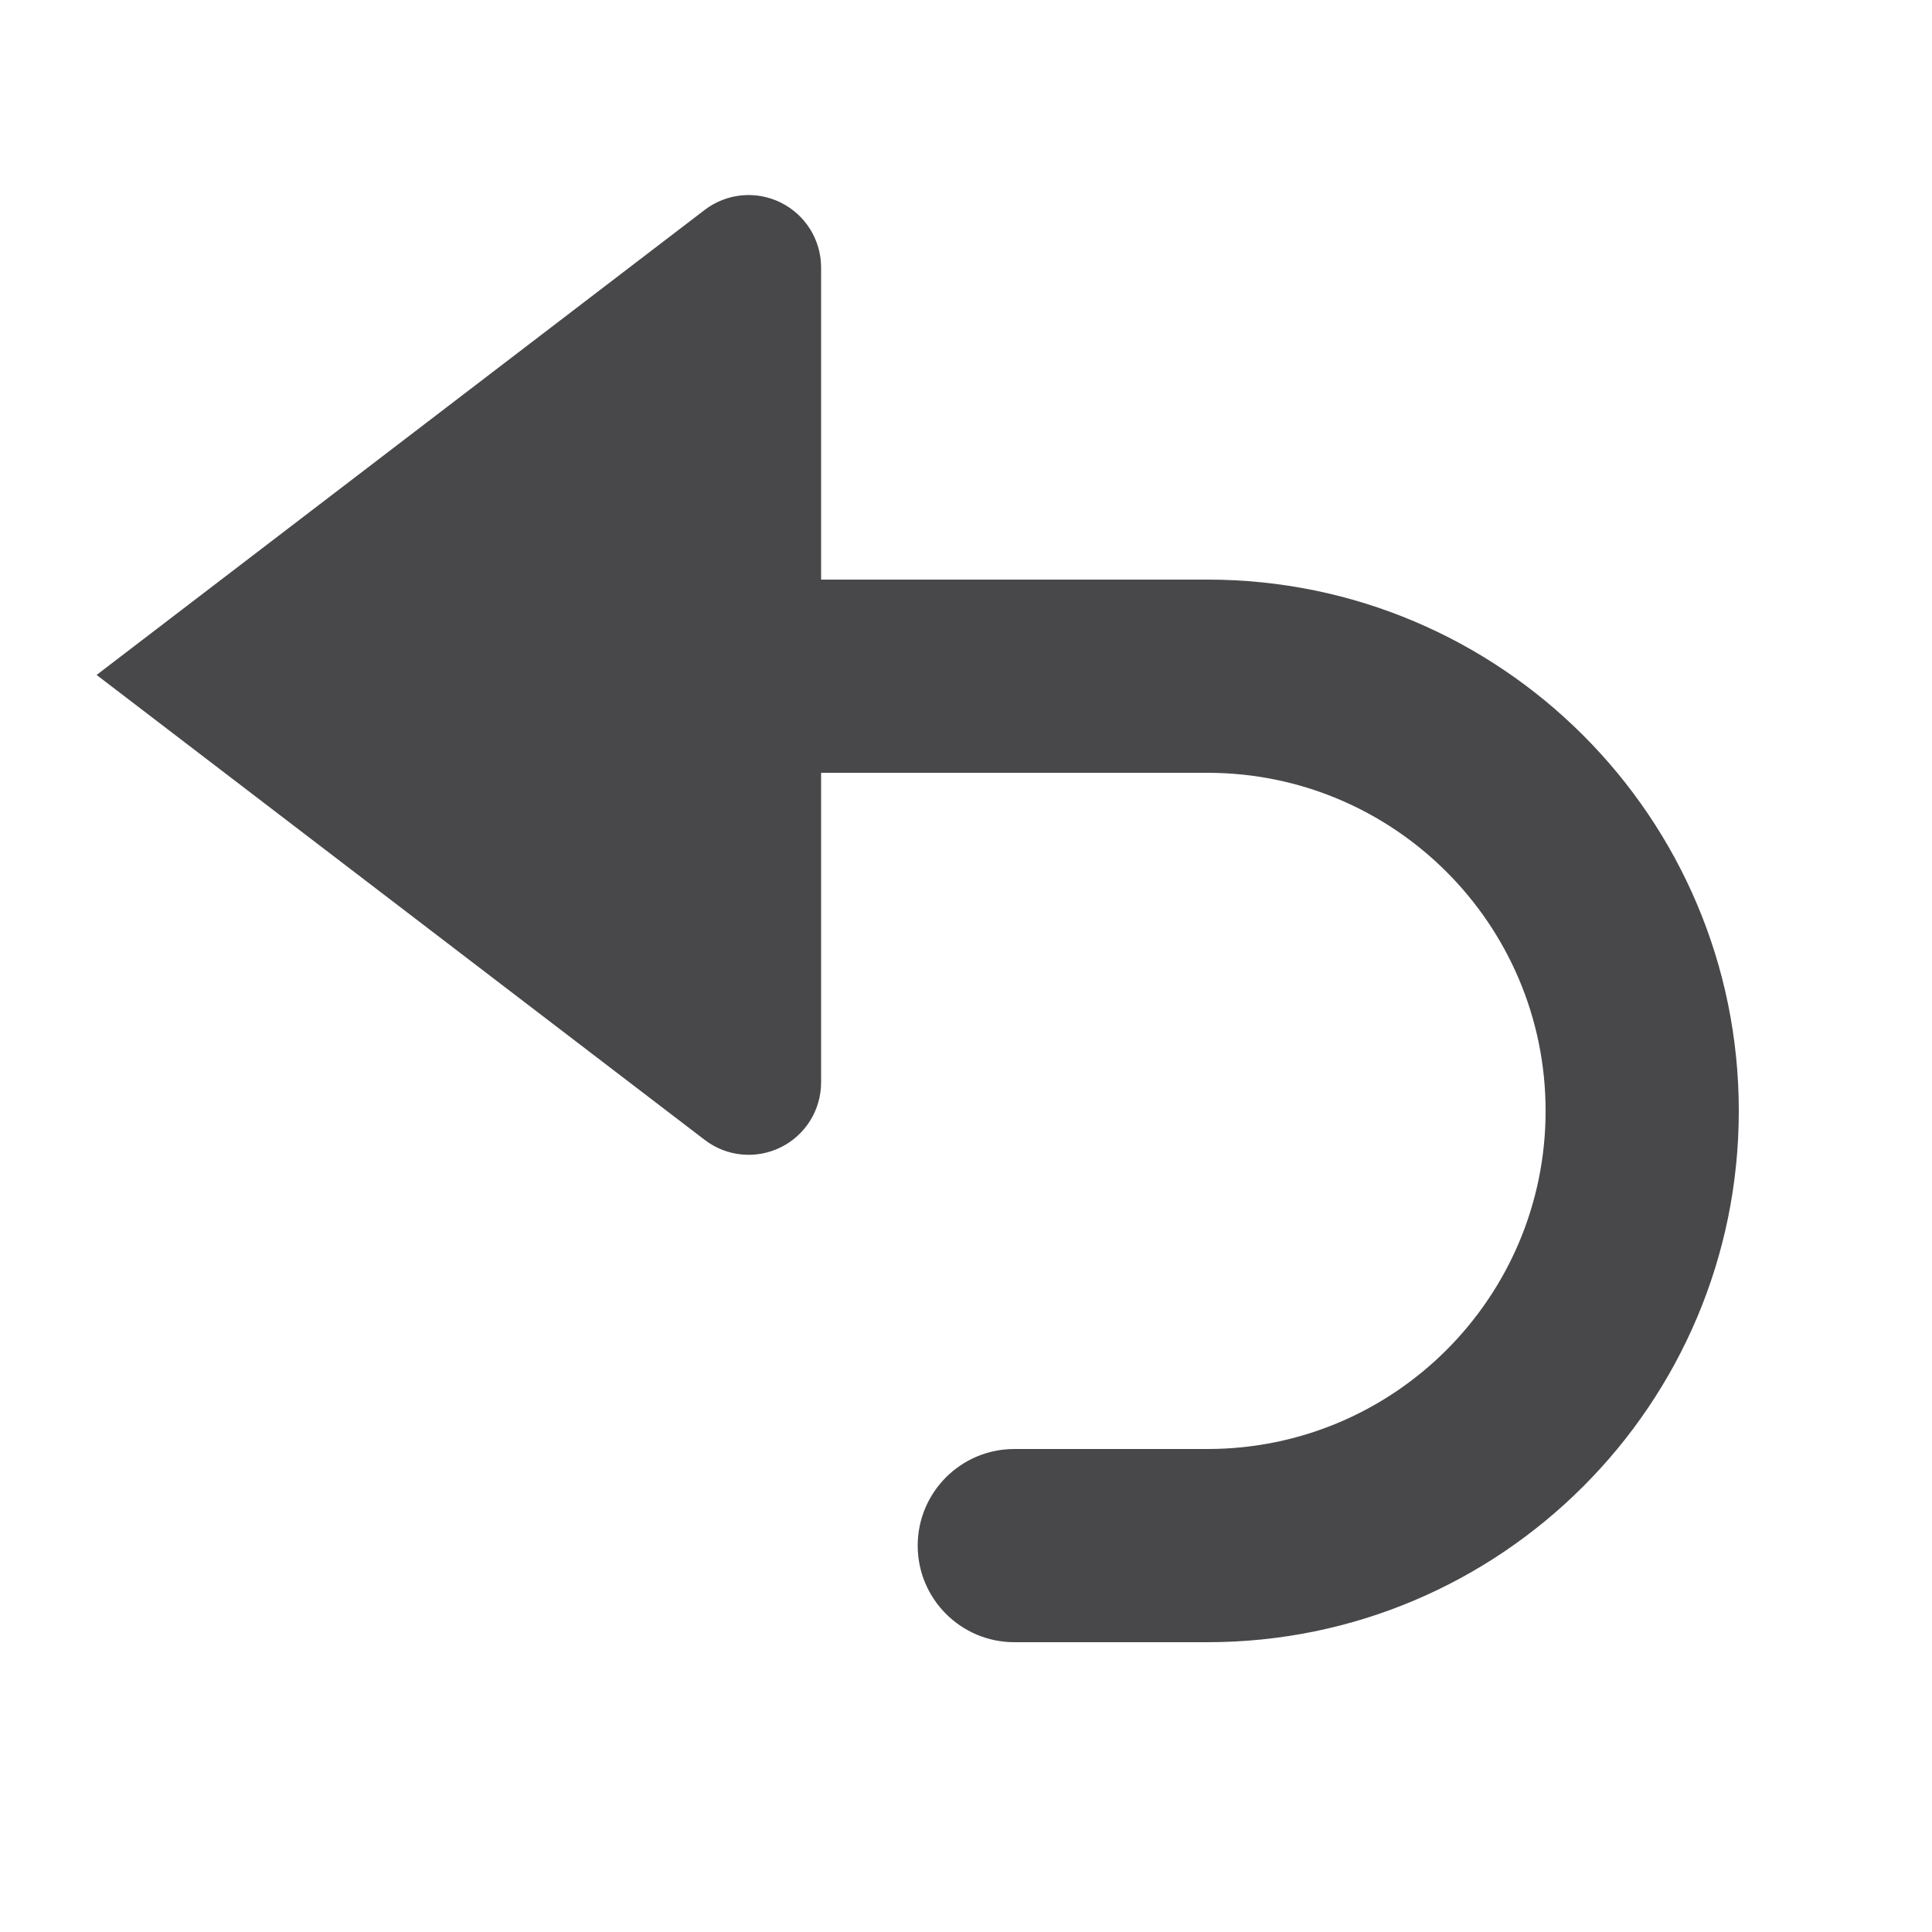
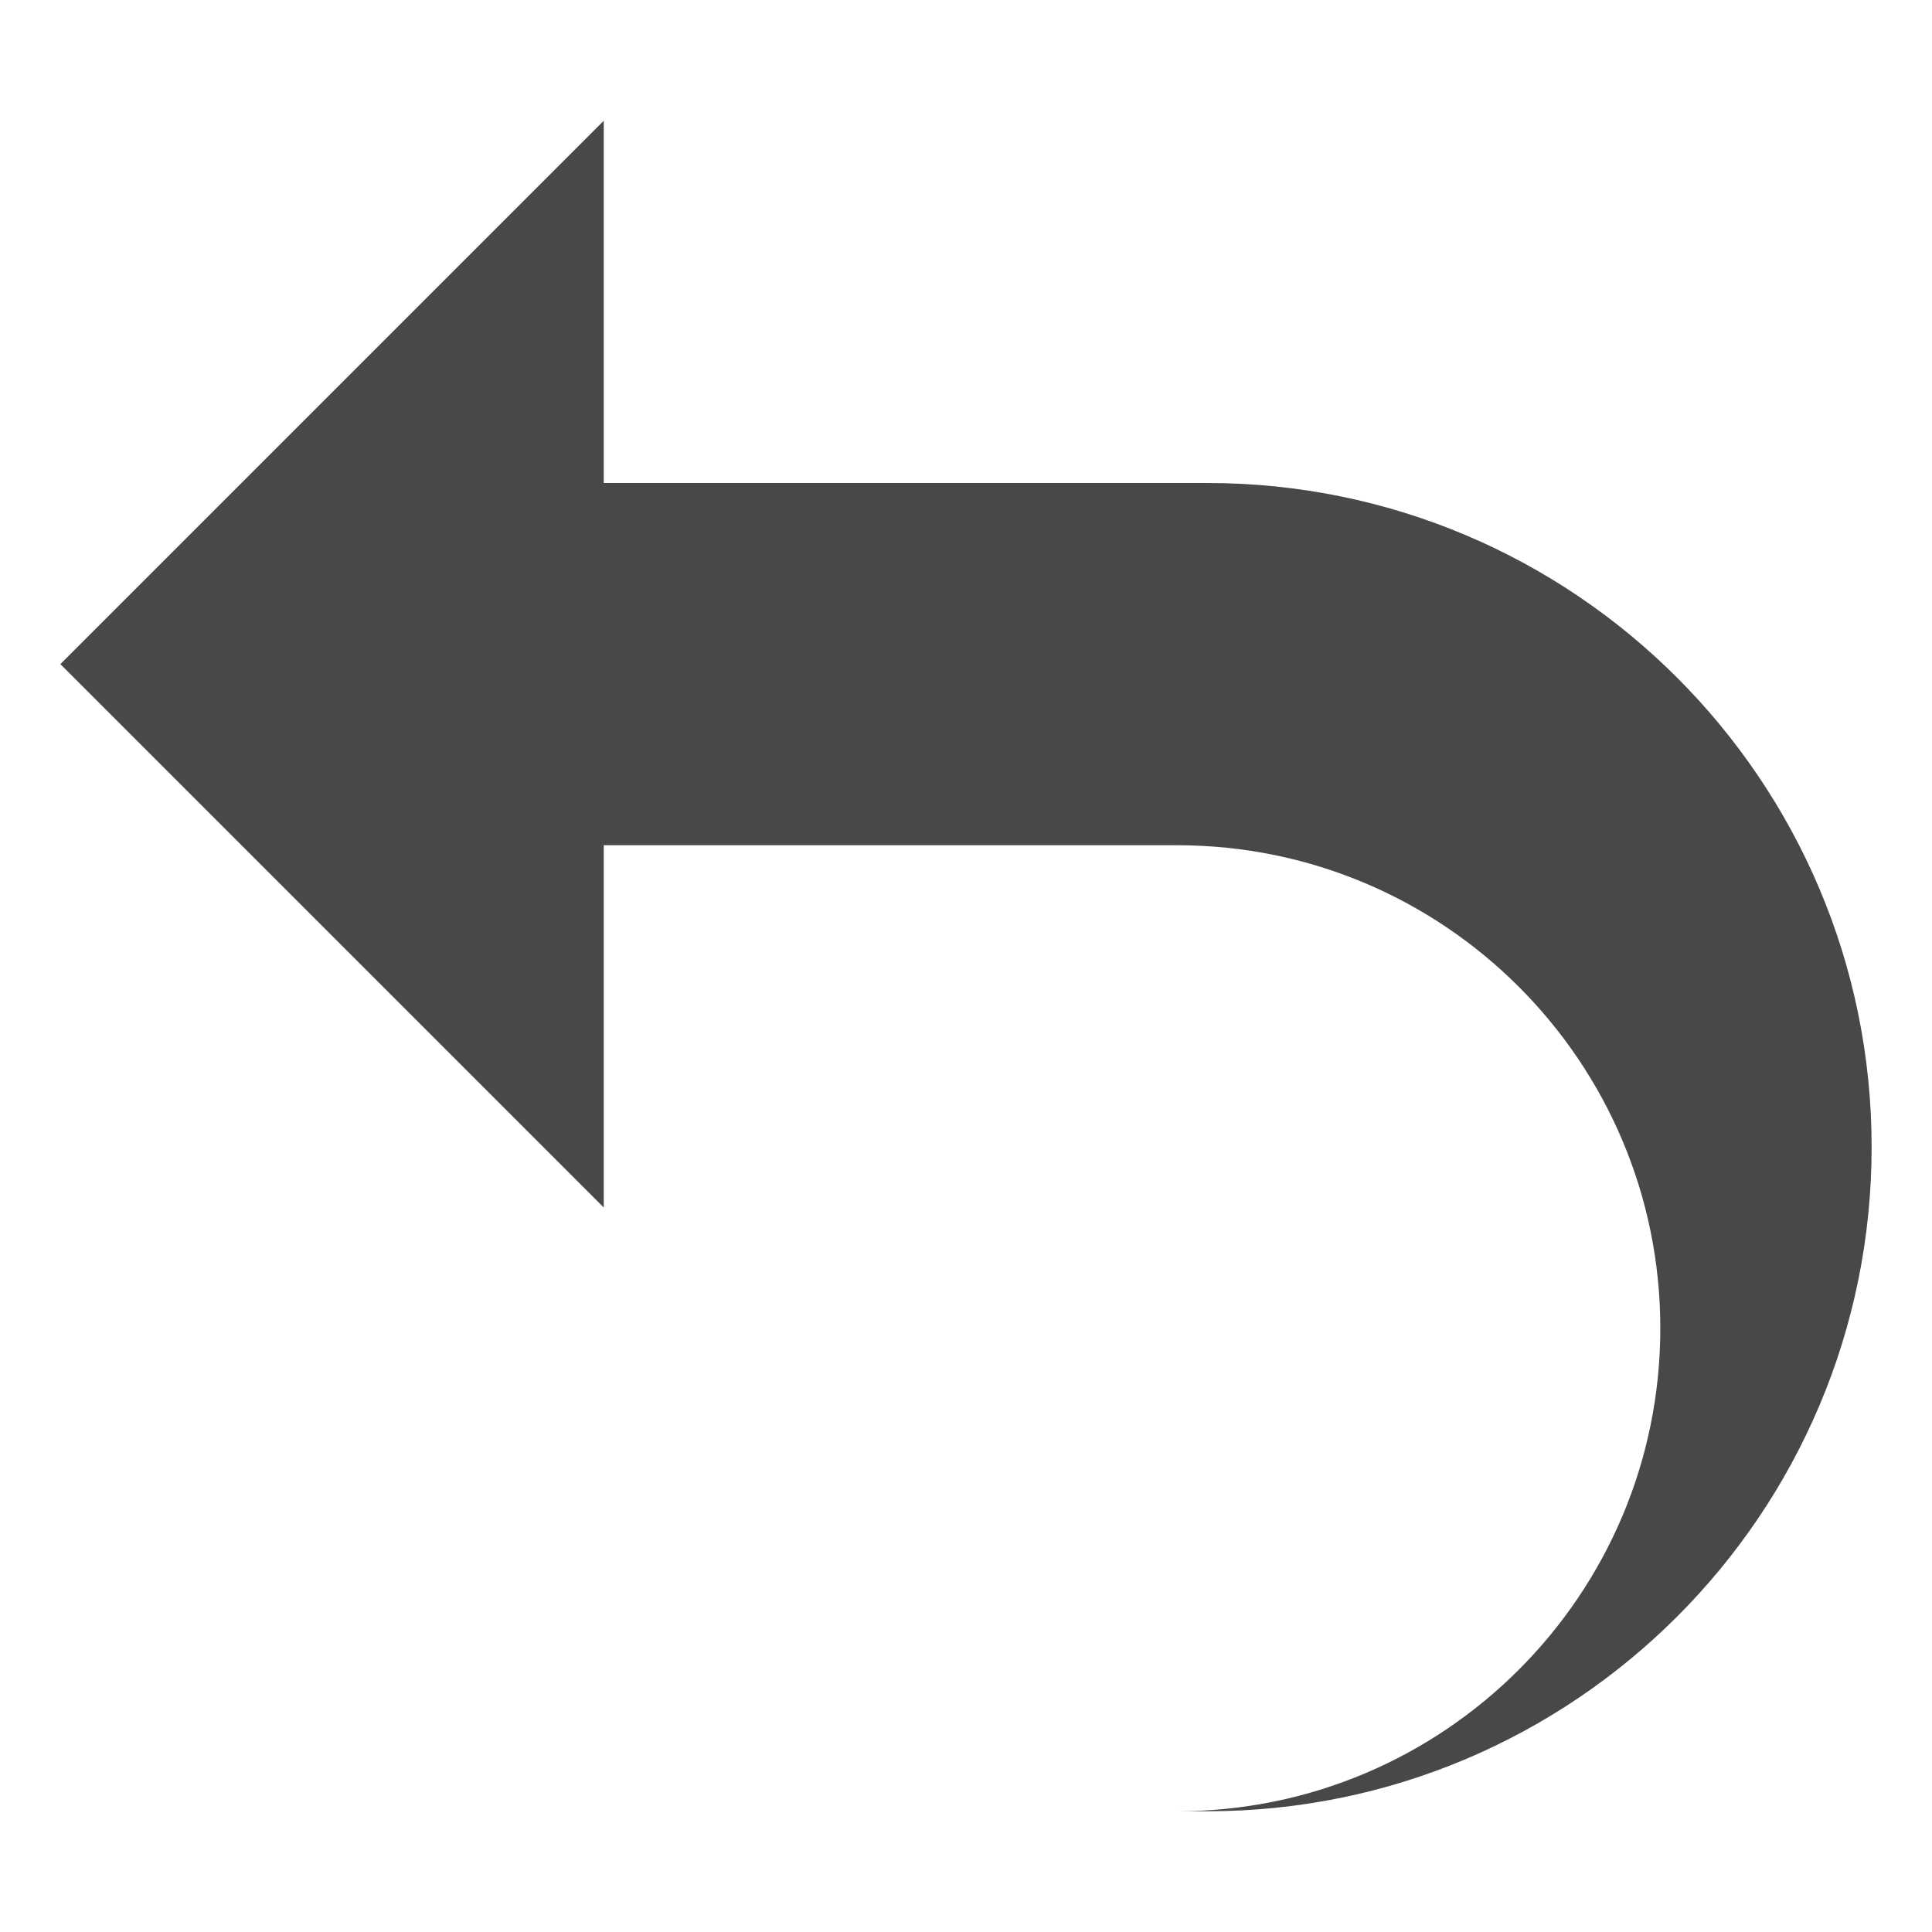
- <svg xmlns="http://www.w3.org/2000/svg" width="100%" height="100%" viewBox="0 0 20 20" version="1.1" xml:space="preserve" style="fill-rule:evenodd;clip-rule:evenodd;stroke-linejoin:round;stroke-miterlimit:2;">
-   <g id="light">
-     <g id="blue">
-         </g>
-     <g id="yellow">
-         </g>
-     <g id="red">
-         </g>
-     <g id="text">
-       <path d="M8.5,8L8.5,11.205C8.5,11.49 8.338,11.751 8.082,11.877C7.827,12.003 7.521,11.974 7.295,11.8C5.175,10.179 1,6.987 1,6.987C1,6.987 5.175,3.795 7.295,2.173C7.521,2 7.827,1.97 8.082,2.097C8.338,2.223 8.5,2.484 8.5,2.769L8.5,6L12.5,6C15.536,6 18,8.464 18,11.5C18,14.536 15.536,17 12.5,17L10.5,17C9.948,17 9.5,16.552 9.5,16C9.5,15.448 9.948,15 10.5,15L12.5,15C14.432,15 16,13.432 16,11.5C16,9.568 14.432,8 12.5,8L8.5,8Z" style="fill:rgb(72,72,74);" />
-     </g>
-     <g id="working">
-         </g>
+ <svg xmlns="http://www.w3.org/2000/svg" width="100%" height="100%" viewBox="0 0 16 16" version="1.1" xml:space="preserve" style="fill-rule:evenodd;clip-rule:evenodd;stroke-linejoin:round;stroke-miterlimit:2;">
+   <g id="glight">
+     <path d="M5,4L5,1L0.5,5.5L5,10L5,7L9.75,7C11.958,7 13.75,8.792 13.75,11C13.75,13.208 11.958,15 9.75,15L10,15C13.036,15 15.5,12.536 15.5,9.5C15.5,6.464 13.036,4 10,4L5,4Z" style="fill:rgb(72,72,74);" />
  </g>
</svg>
